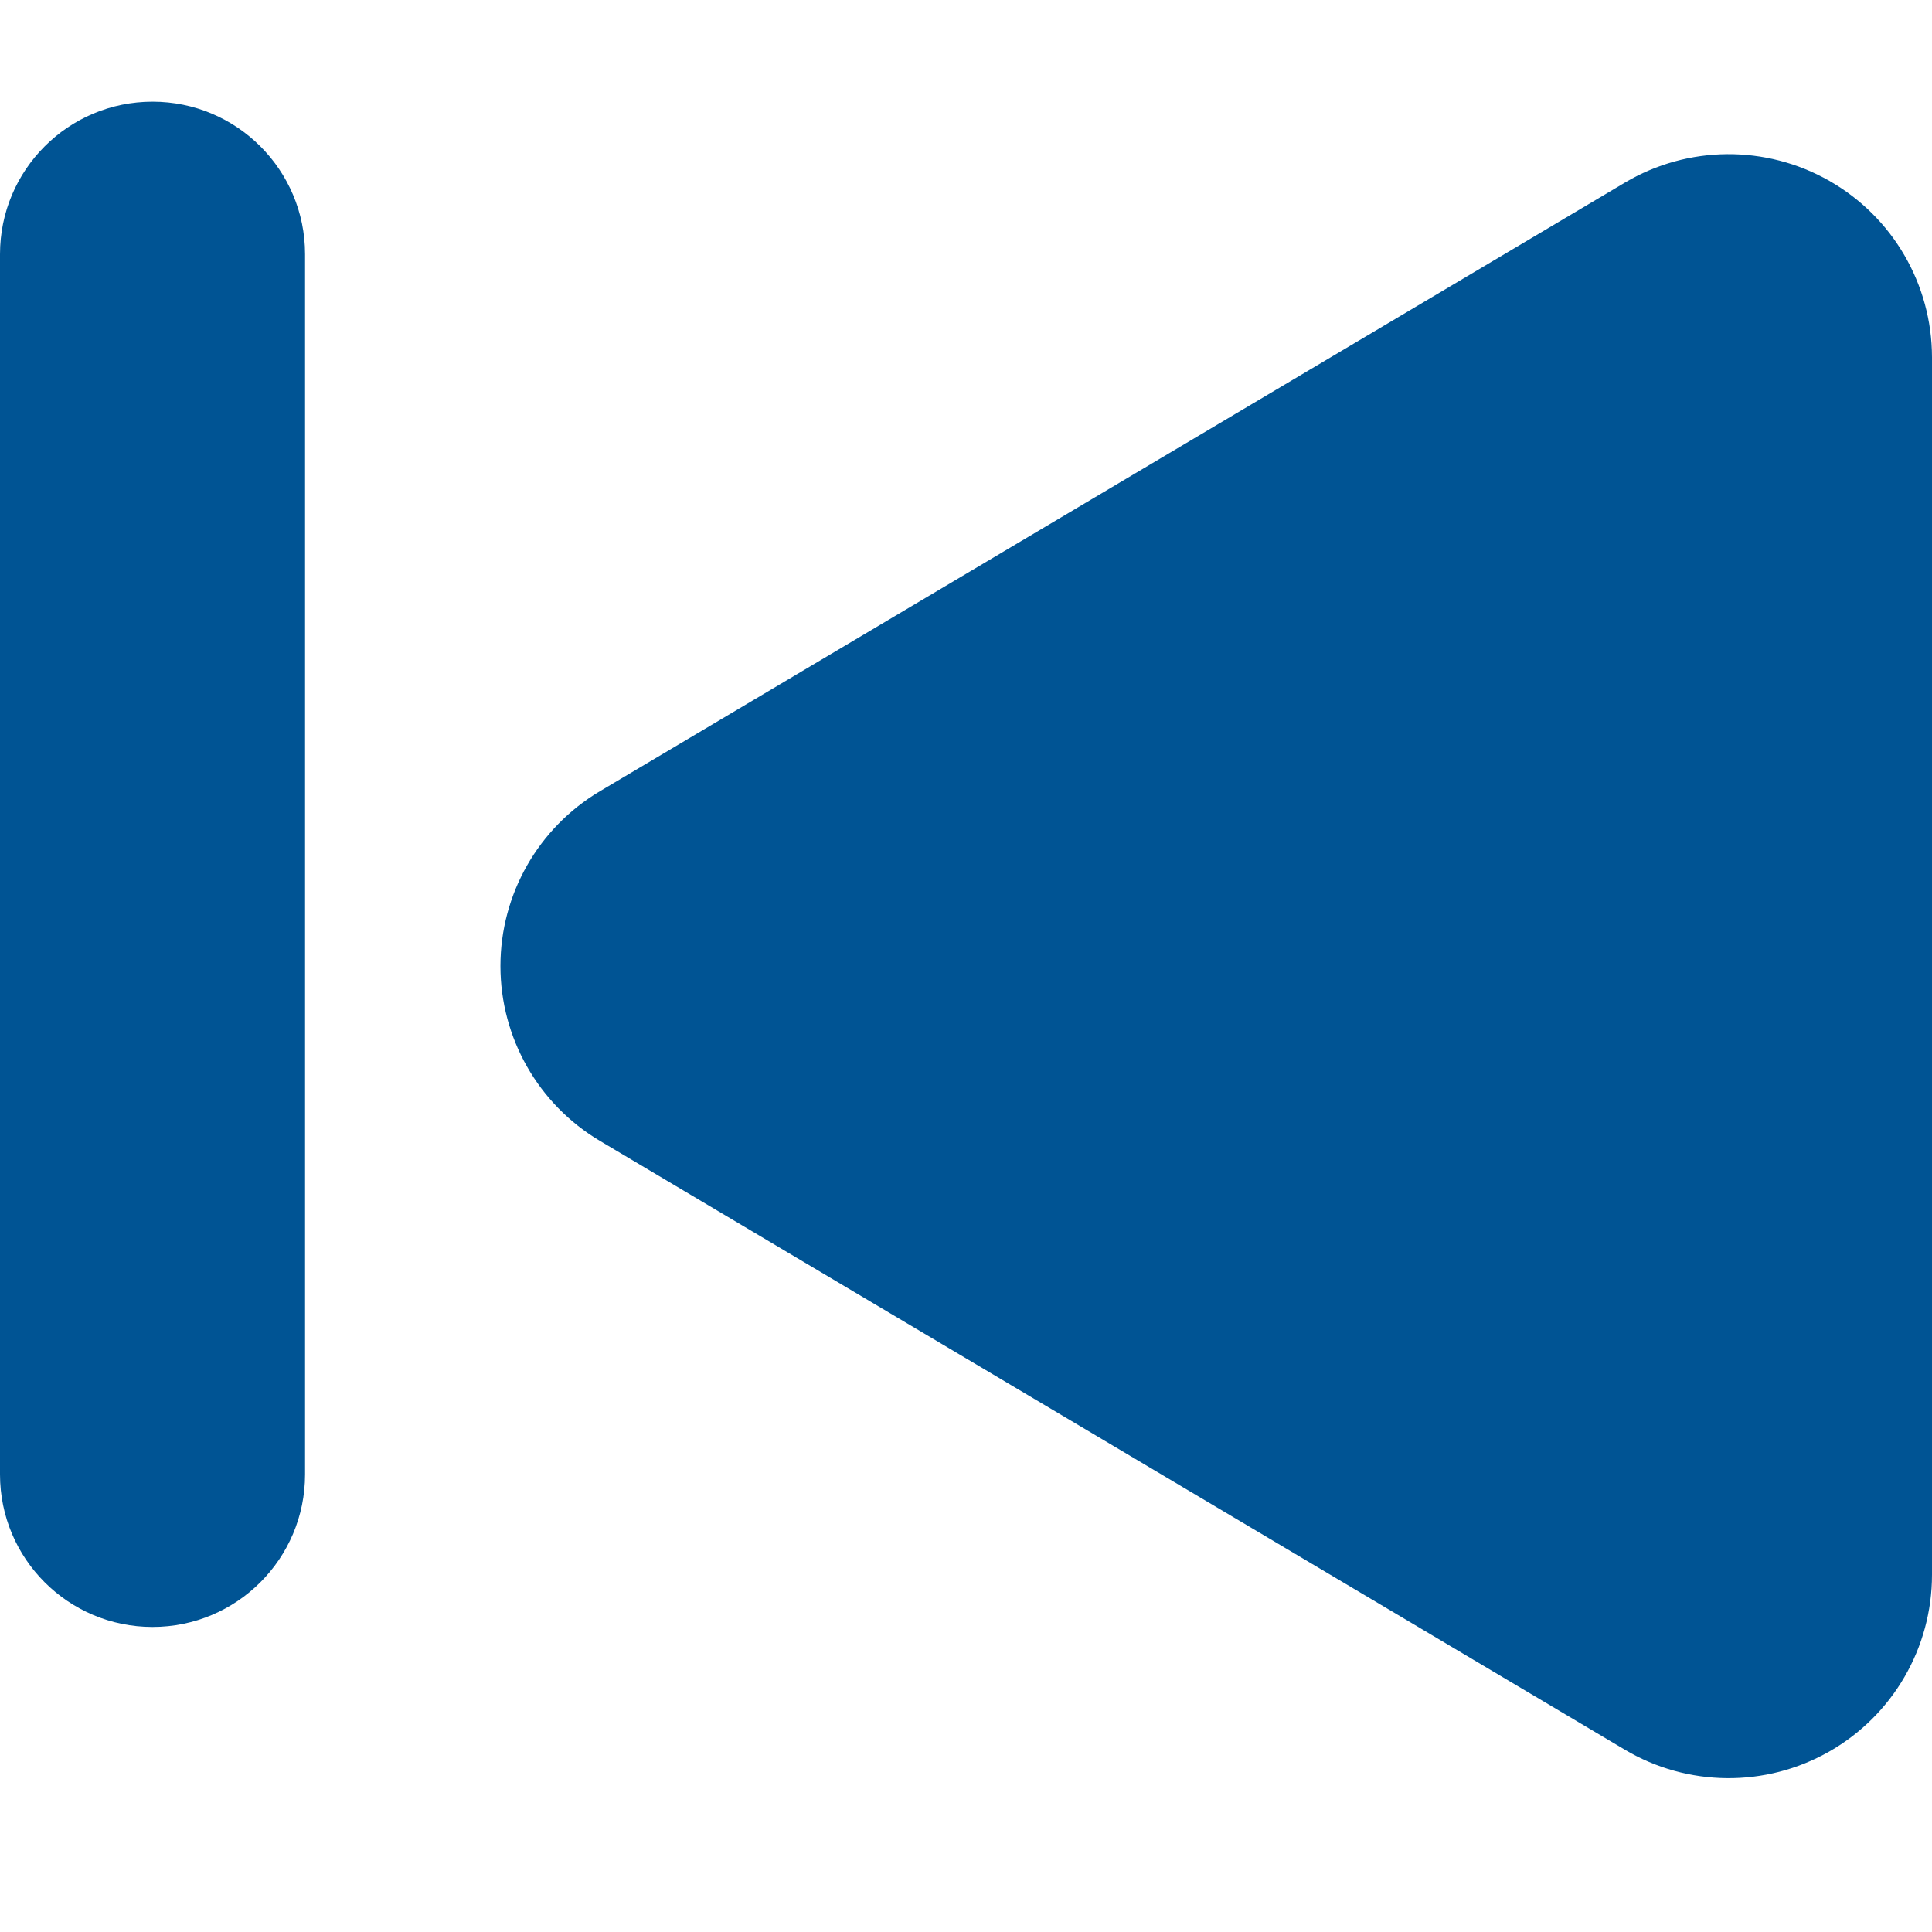
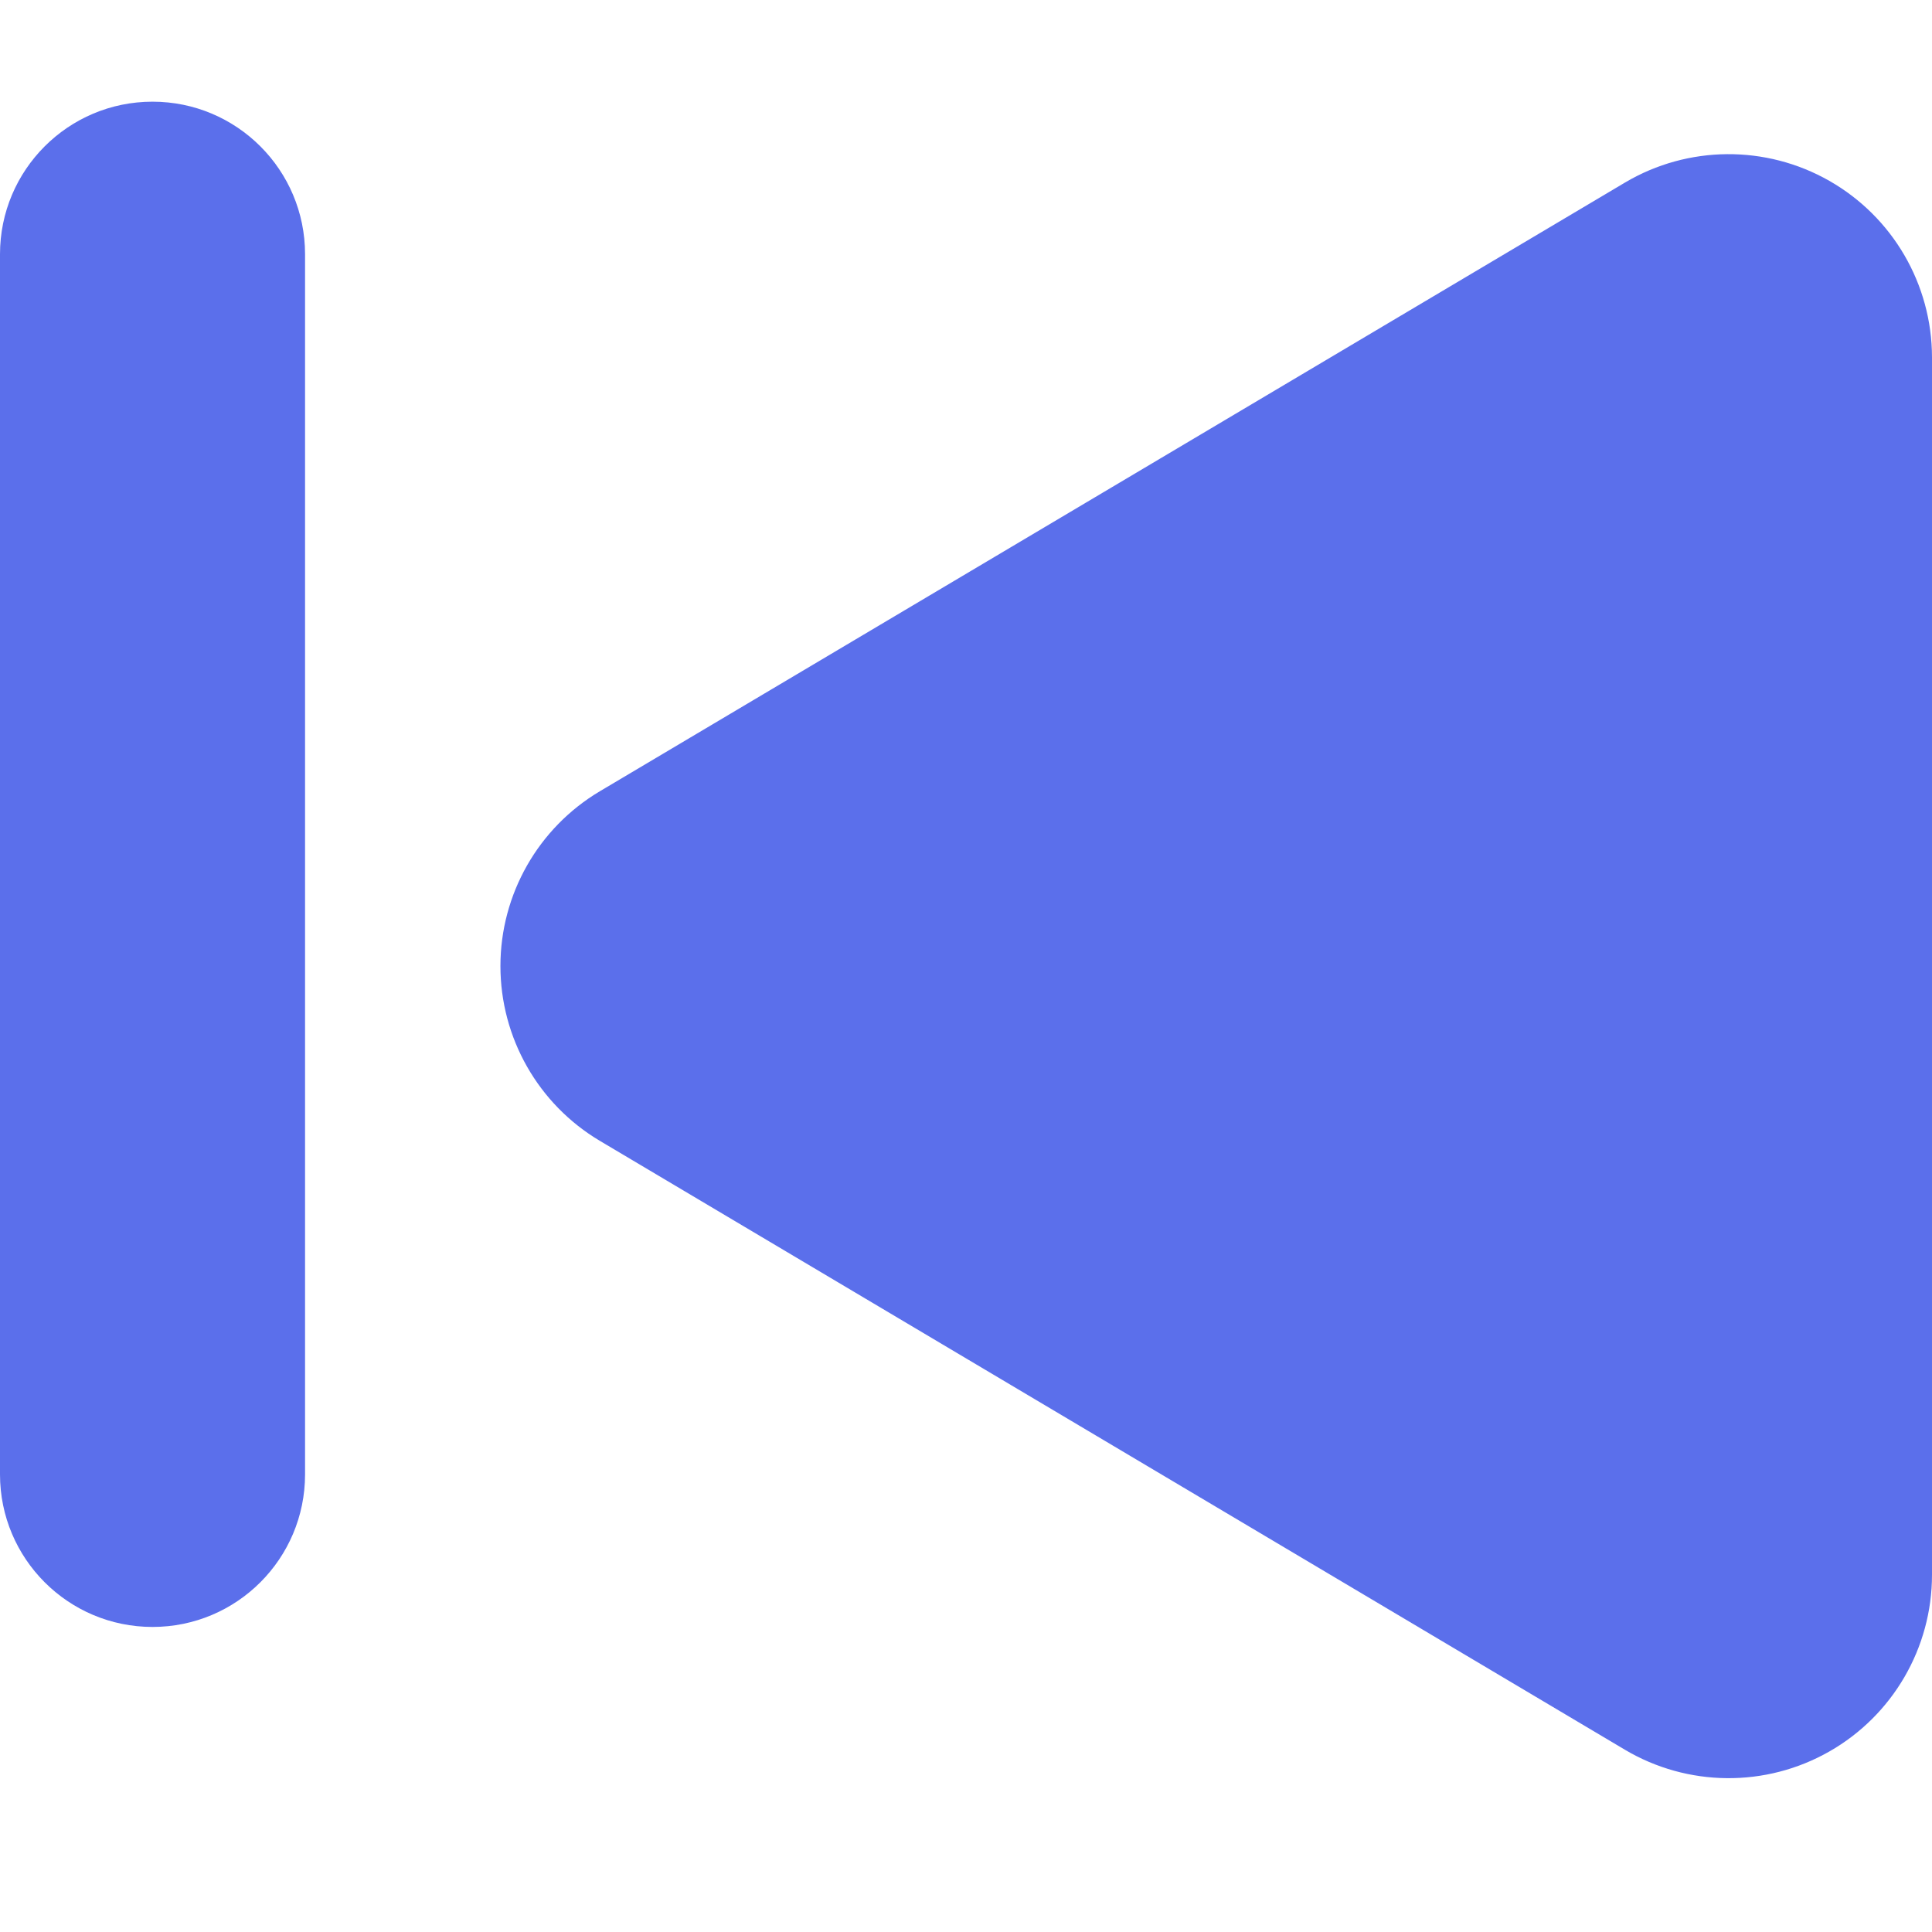
<svg xmlns="http://www.w3.org/2000/svg" width="19" height="19" viewBox="0 0 19 19">
  <g id="组_69" data-name="组 69" transform="translate(0.093)">
-     <path id="多边形_2" data-name="多边形 2" d="M7.78,2.9a2,2,0,0,1,3.439,0l5.987,10.083A2,2,0,0,1,15.487,16H3.513a2,2,0,0,1-1.72-3.021Z" transform="translate(2.907 19) rotate(-90)" fill="rgb(0, 84, 148)" />
-     <rect id="矩形_8" data-name="矩形 8" width="3" height="15" rx="1.5" transform="translate(2.907 16) rotate(180)" fill="rgb(0, 84, 148)" />
+     <path id="多边形_2" data-name="多边形 2" d="M7.78,2.9a2,2,0,0,1,3.439,0l5.987,10.083A2,2,0,0,1,15.487,16H3.513a2,2,0,0,1-1.72-3.021Z" transform="translate(2.907 19) rotate(-90)" fill="#5B6FEB" />
+     <rect id="矩形_8" data-name="矩形 8" width="3" height="15" rx="1.5" transform="translate(2.907 16) rotate(180)" fill="#5B6FEB" />
  </g>
</svg>
